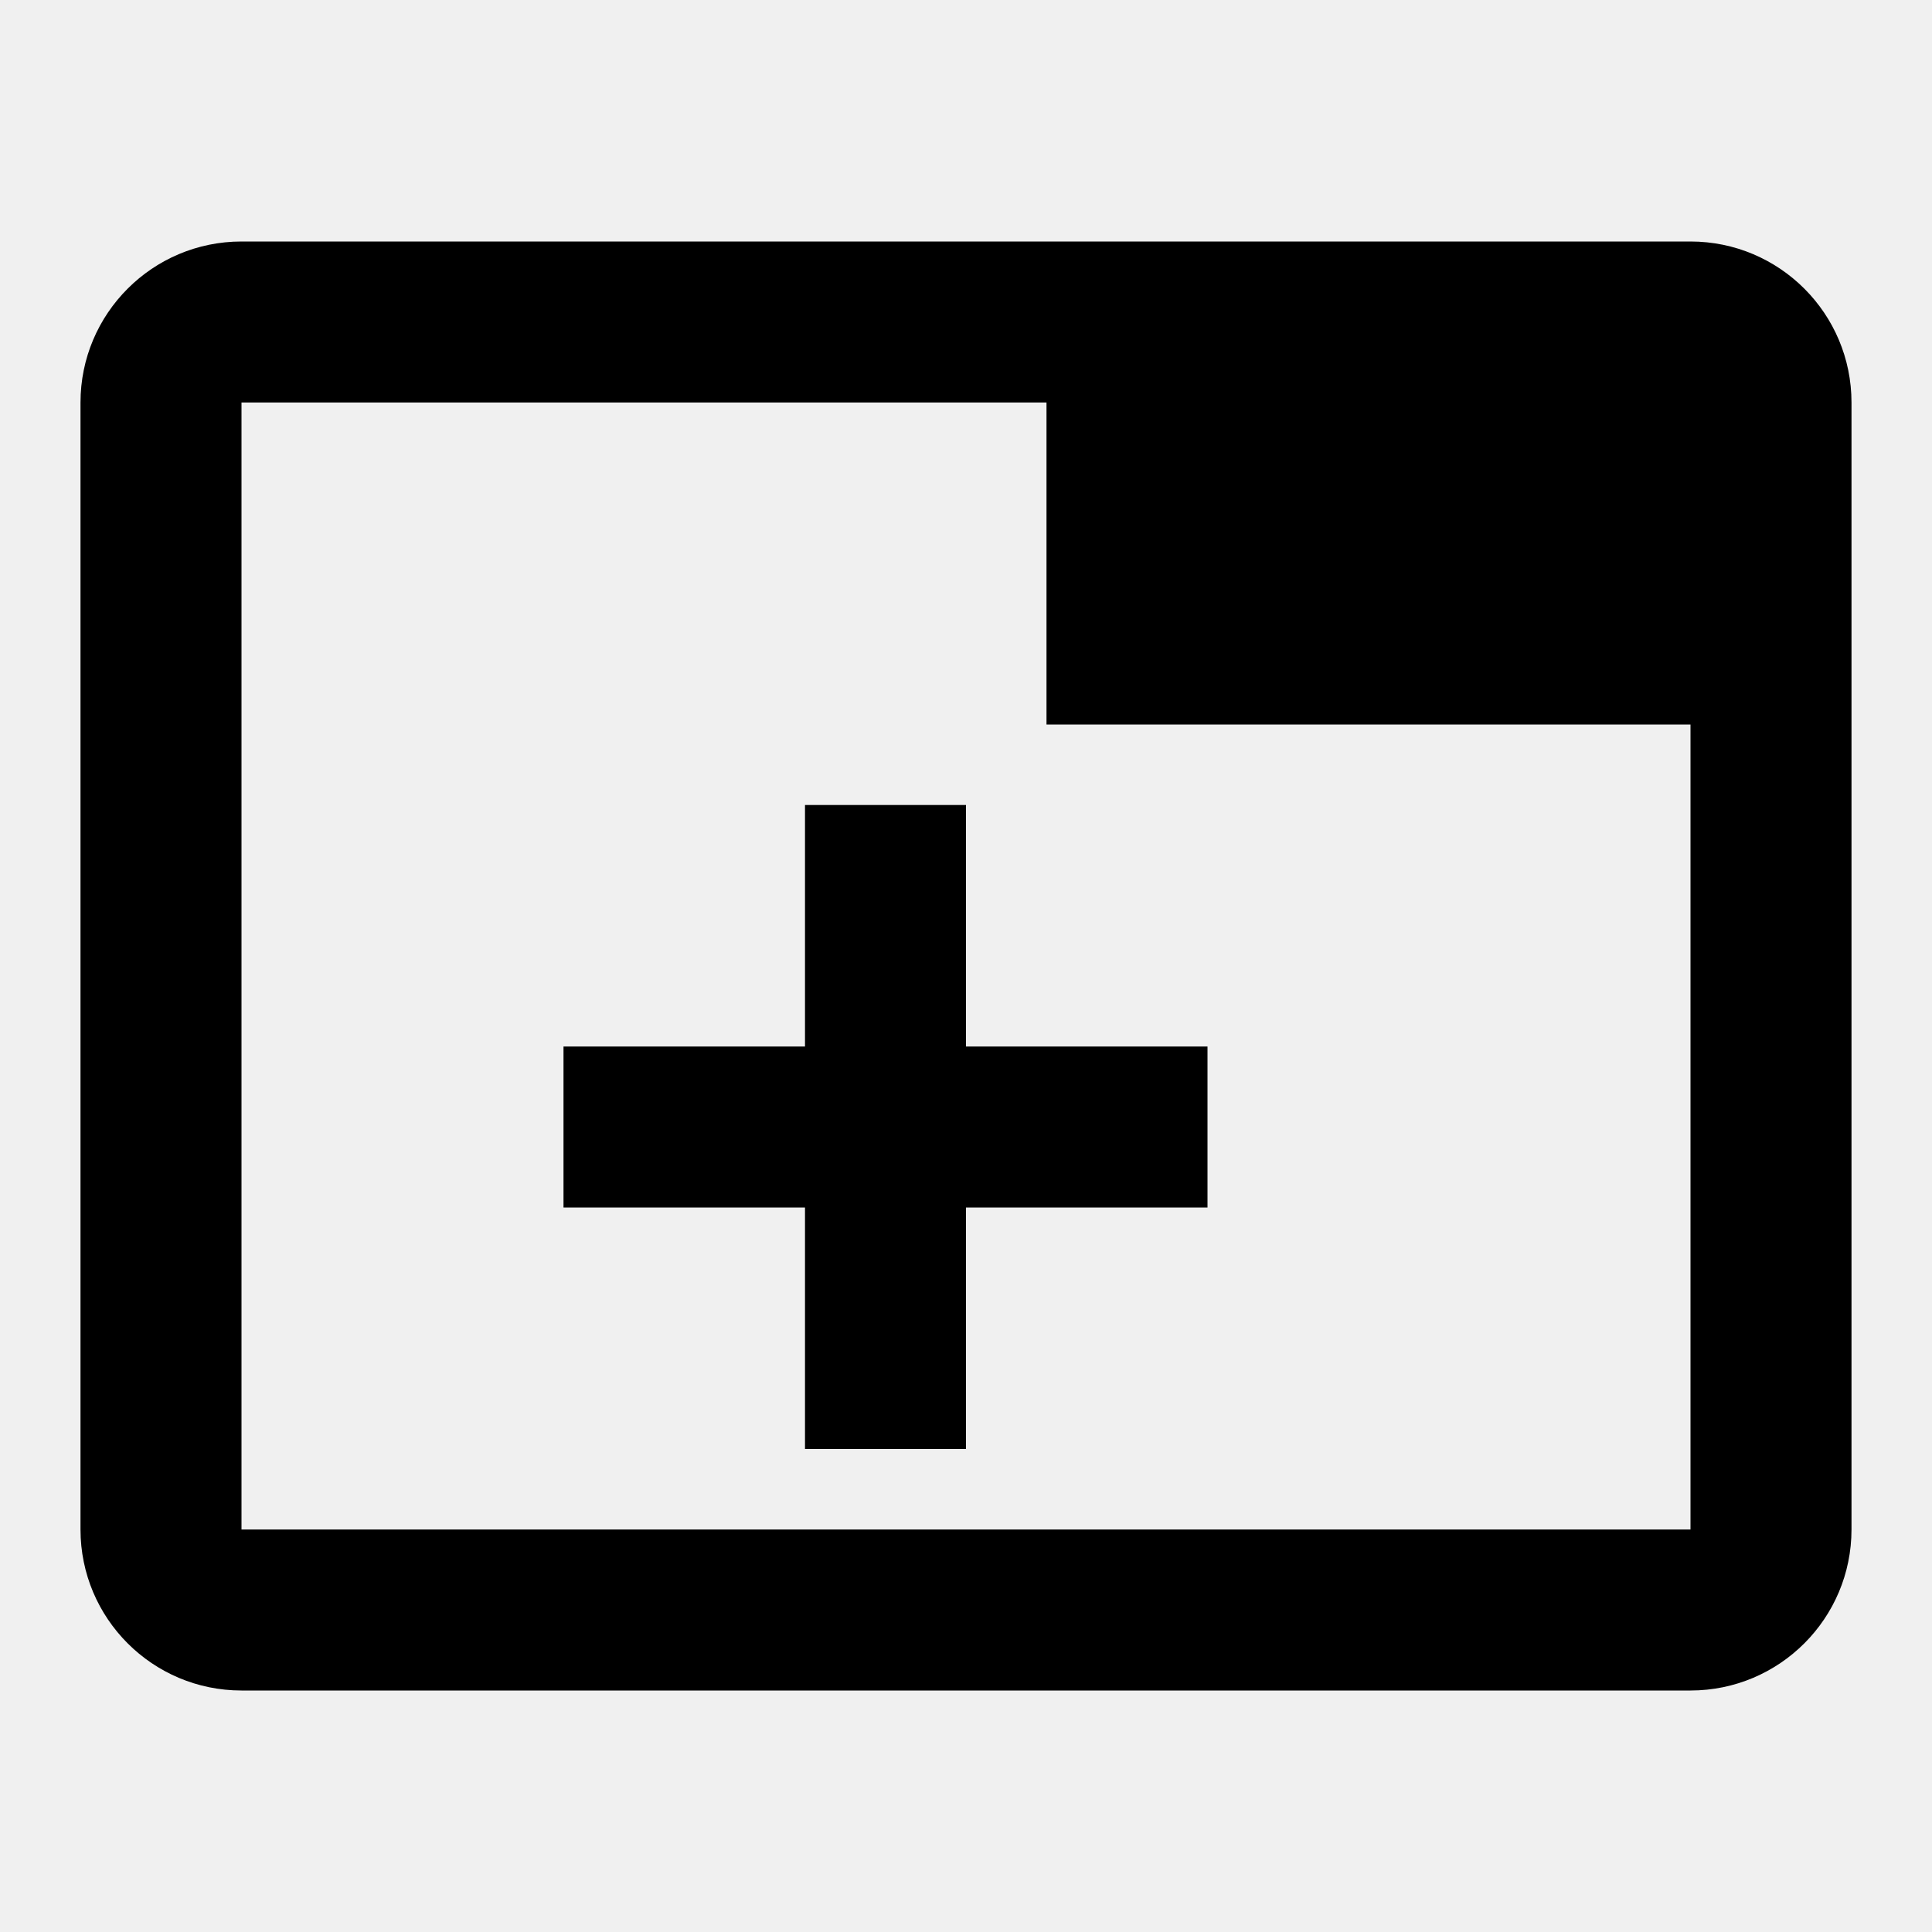
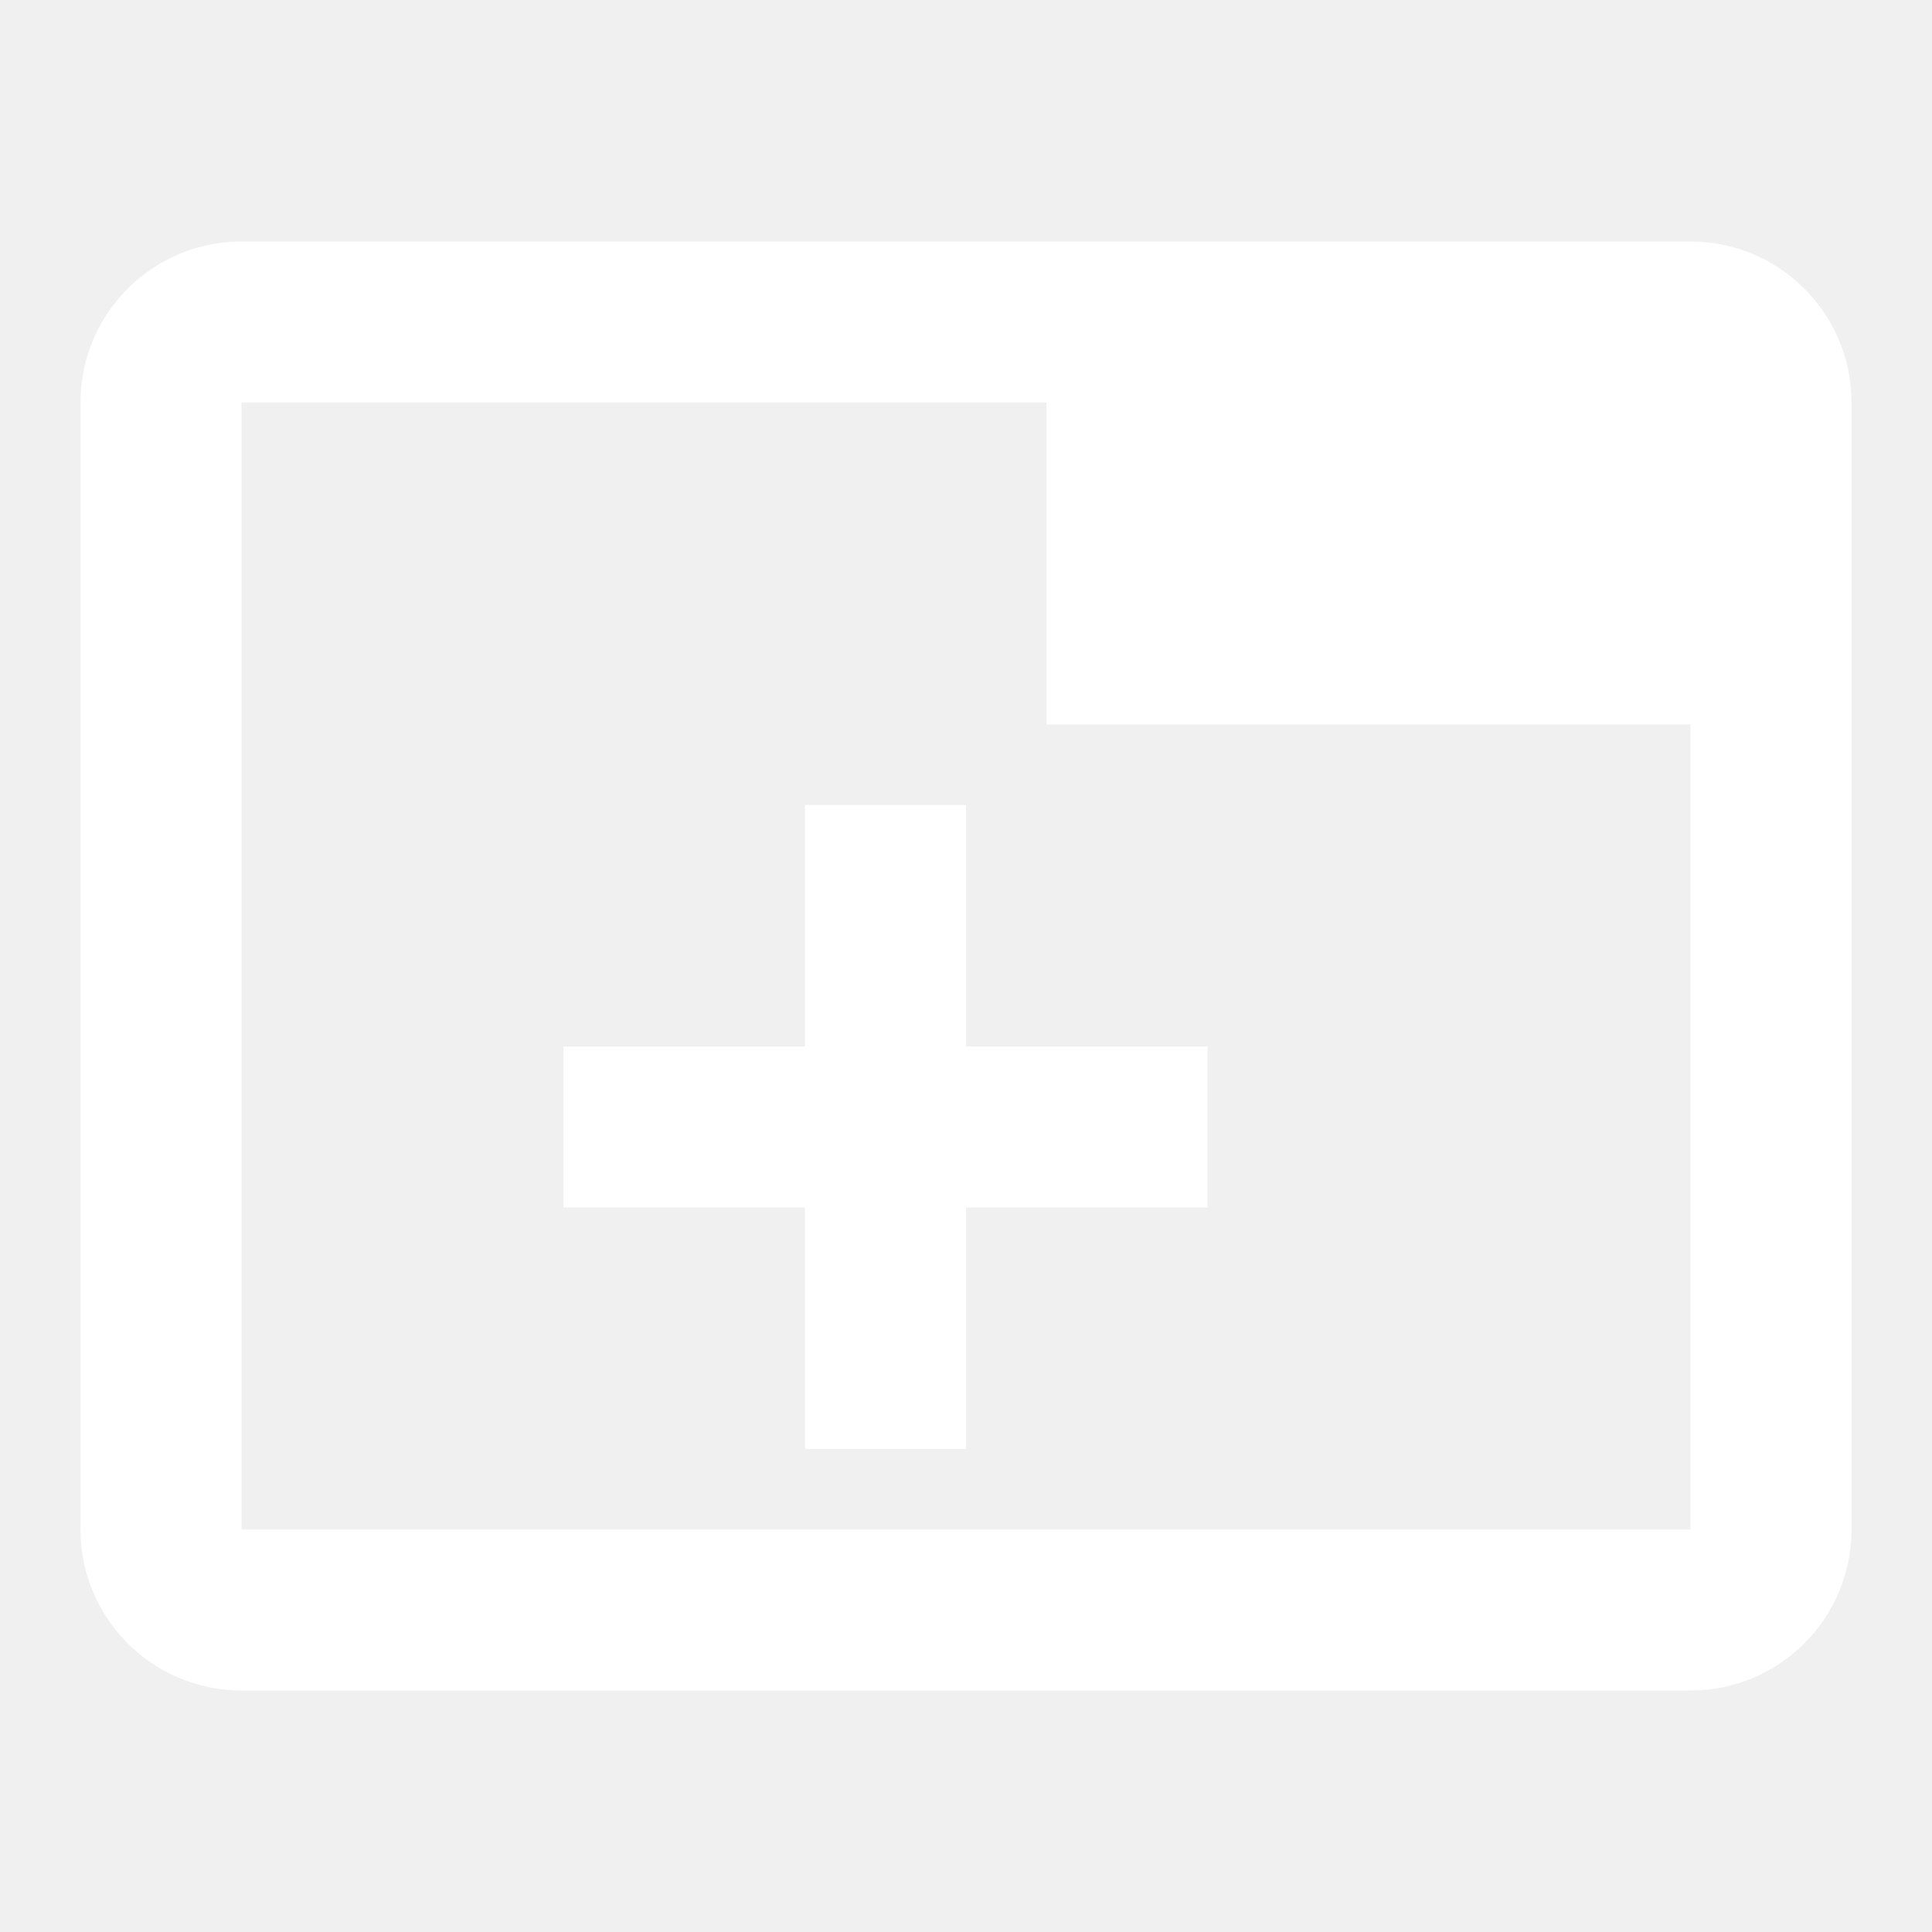
<svg xmlns="http://www.w3.org/2000/svg" viewBox="0 0 24 24">
-   <path d="M3,3A2,2 0 0,0 1,5V19A2,2 0 0,0 3,21H21A2,2 0 0,0 23,19V5A2,2 0 0,0 21,3H3M3,5H13V9H21V19H3V5M10,10V13H7V15H10V18H12V15H15V13H12V10H10Z" />
+   <path fill="#FFFFFF" d="M3,3A2,2 0 0,0 1,5V19A2,2 0 0,0 3,21H21A2,2 0 0,0 23,19V5A2,2 0 0,0 21,3H3M3,5H13V9H21V19H3V5M10,10V13H7V15H10V18H12V15H15V13H12V10H10Z" />
</svg>
